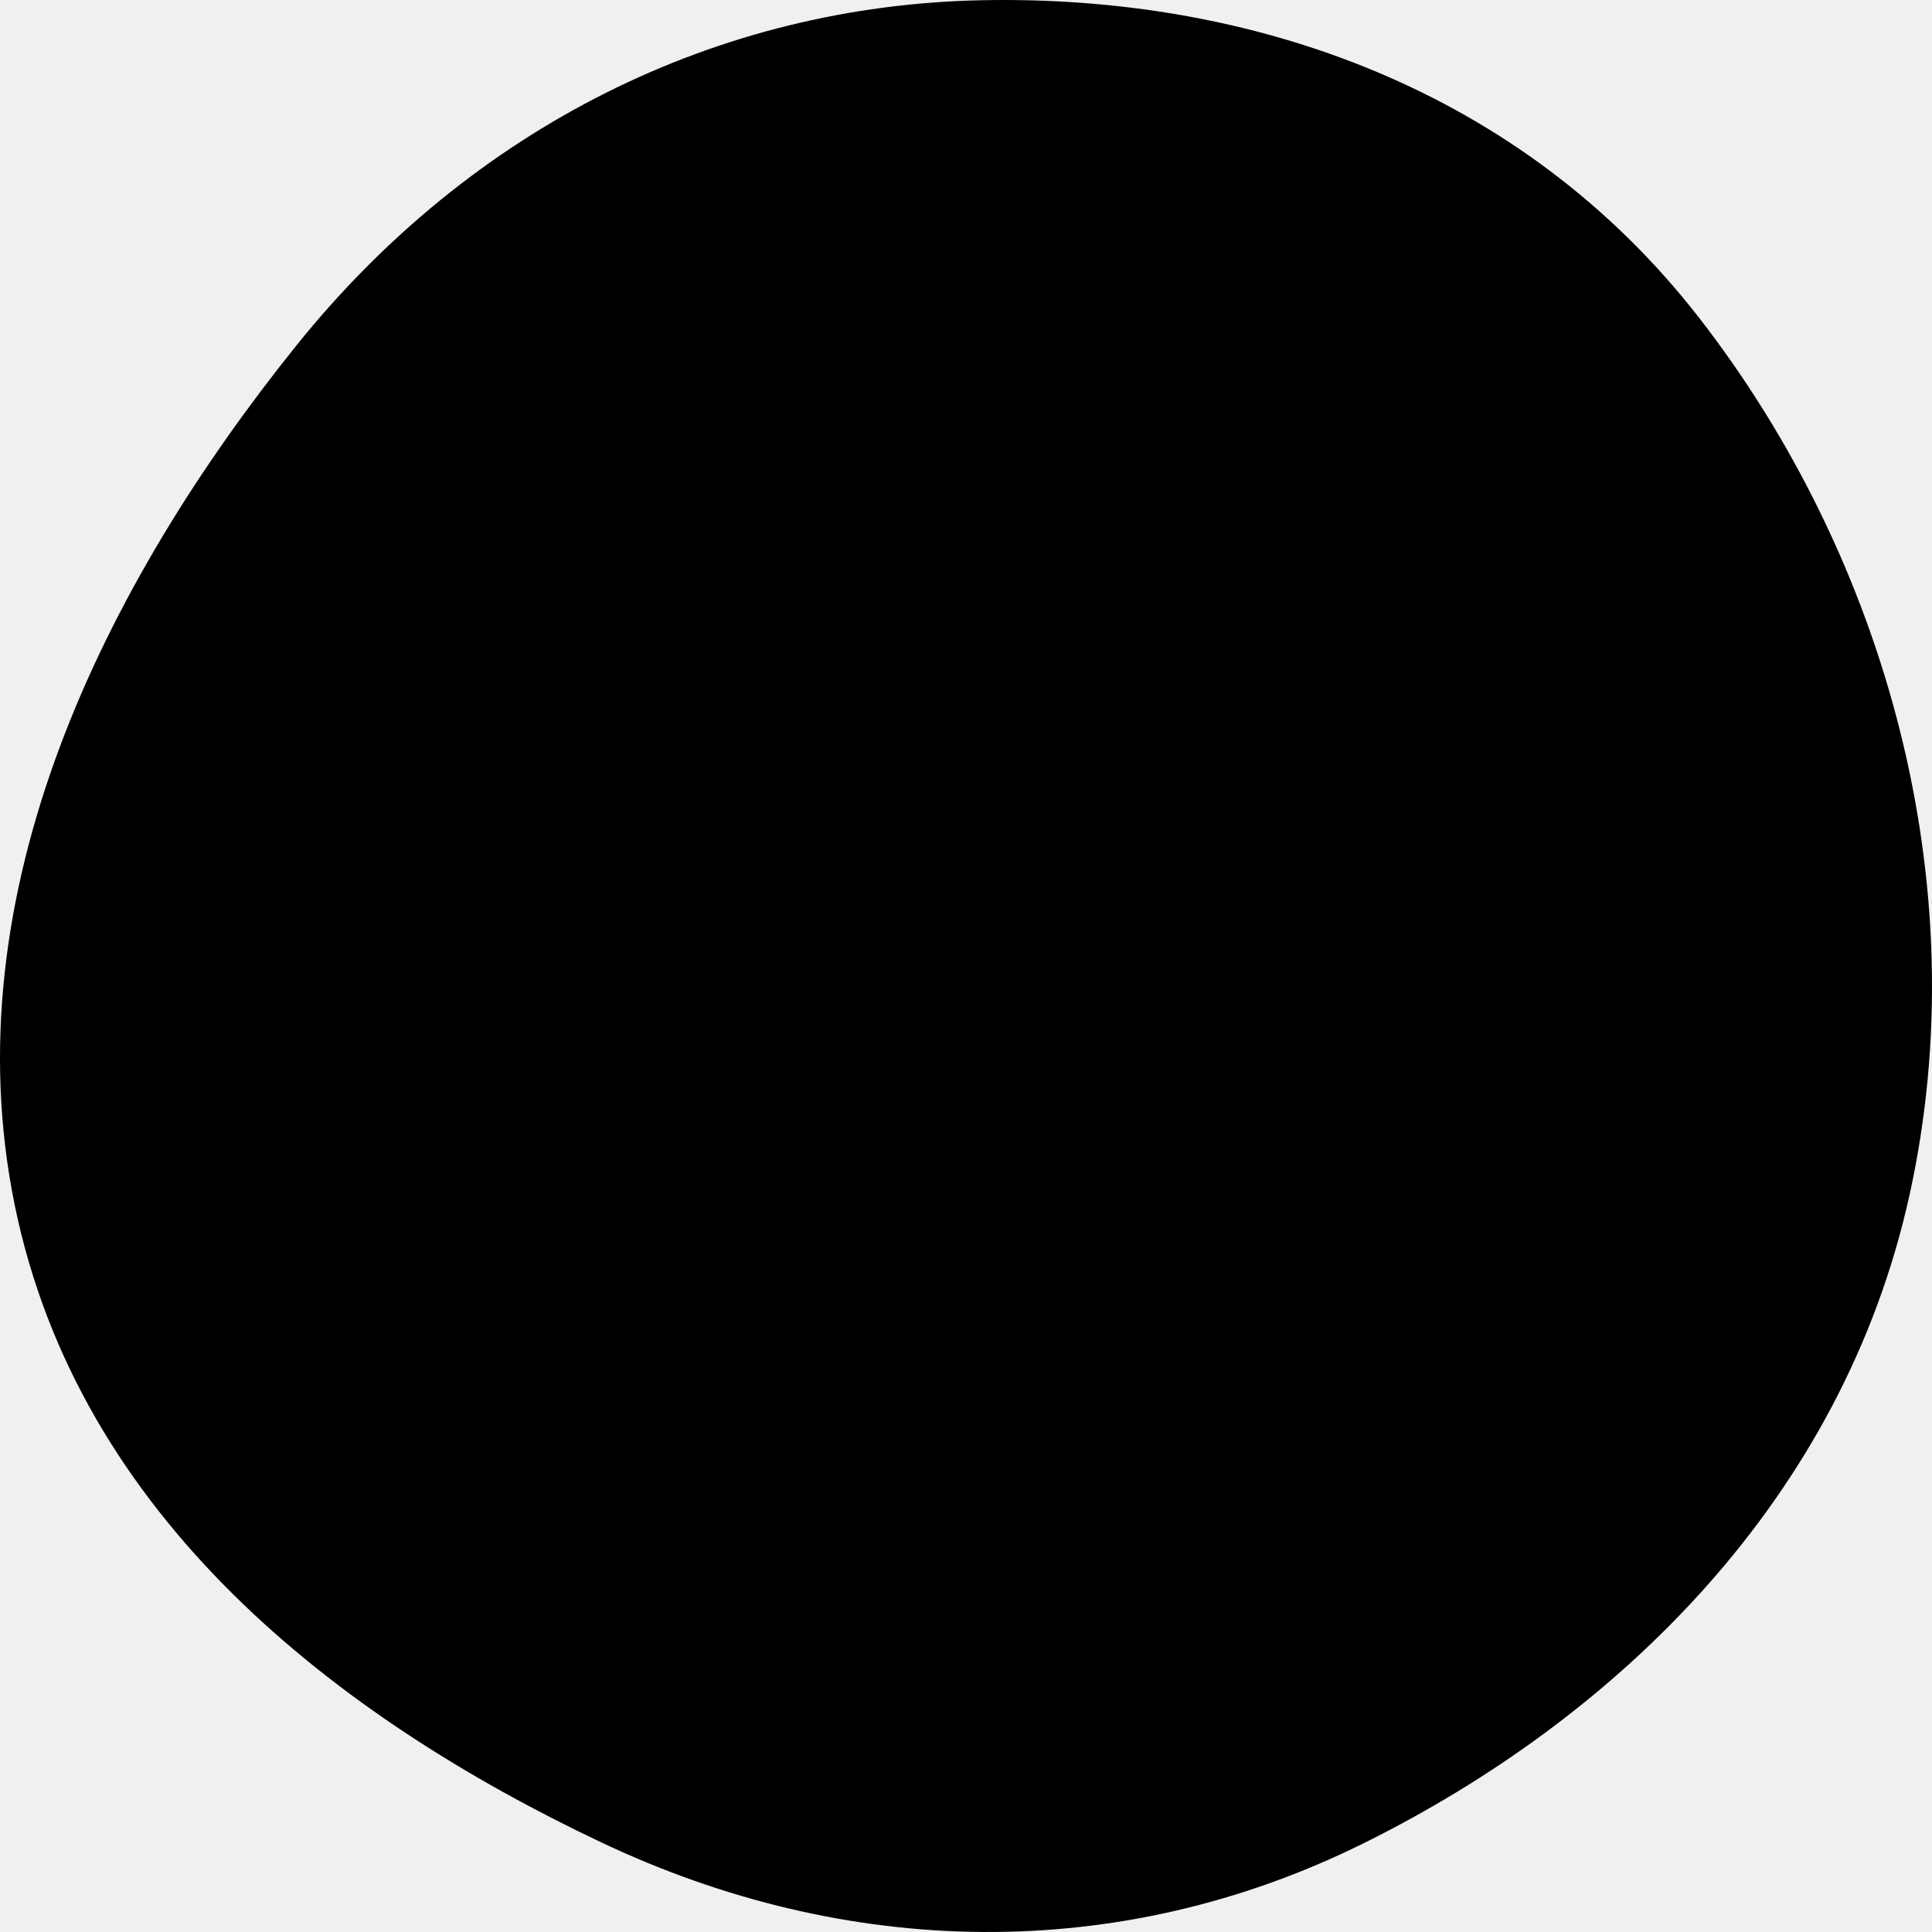
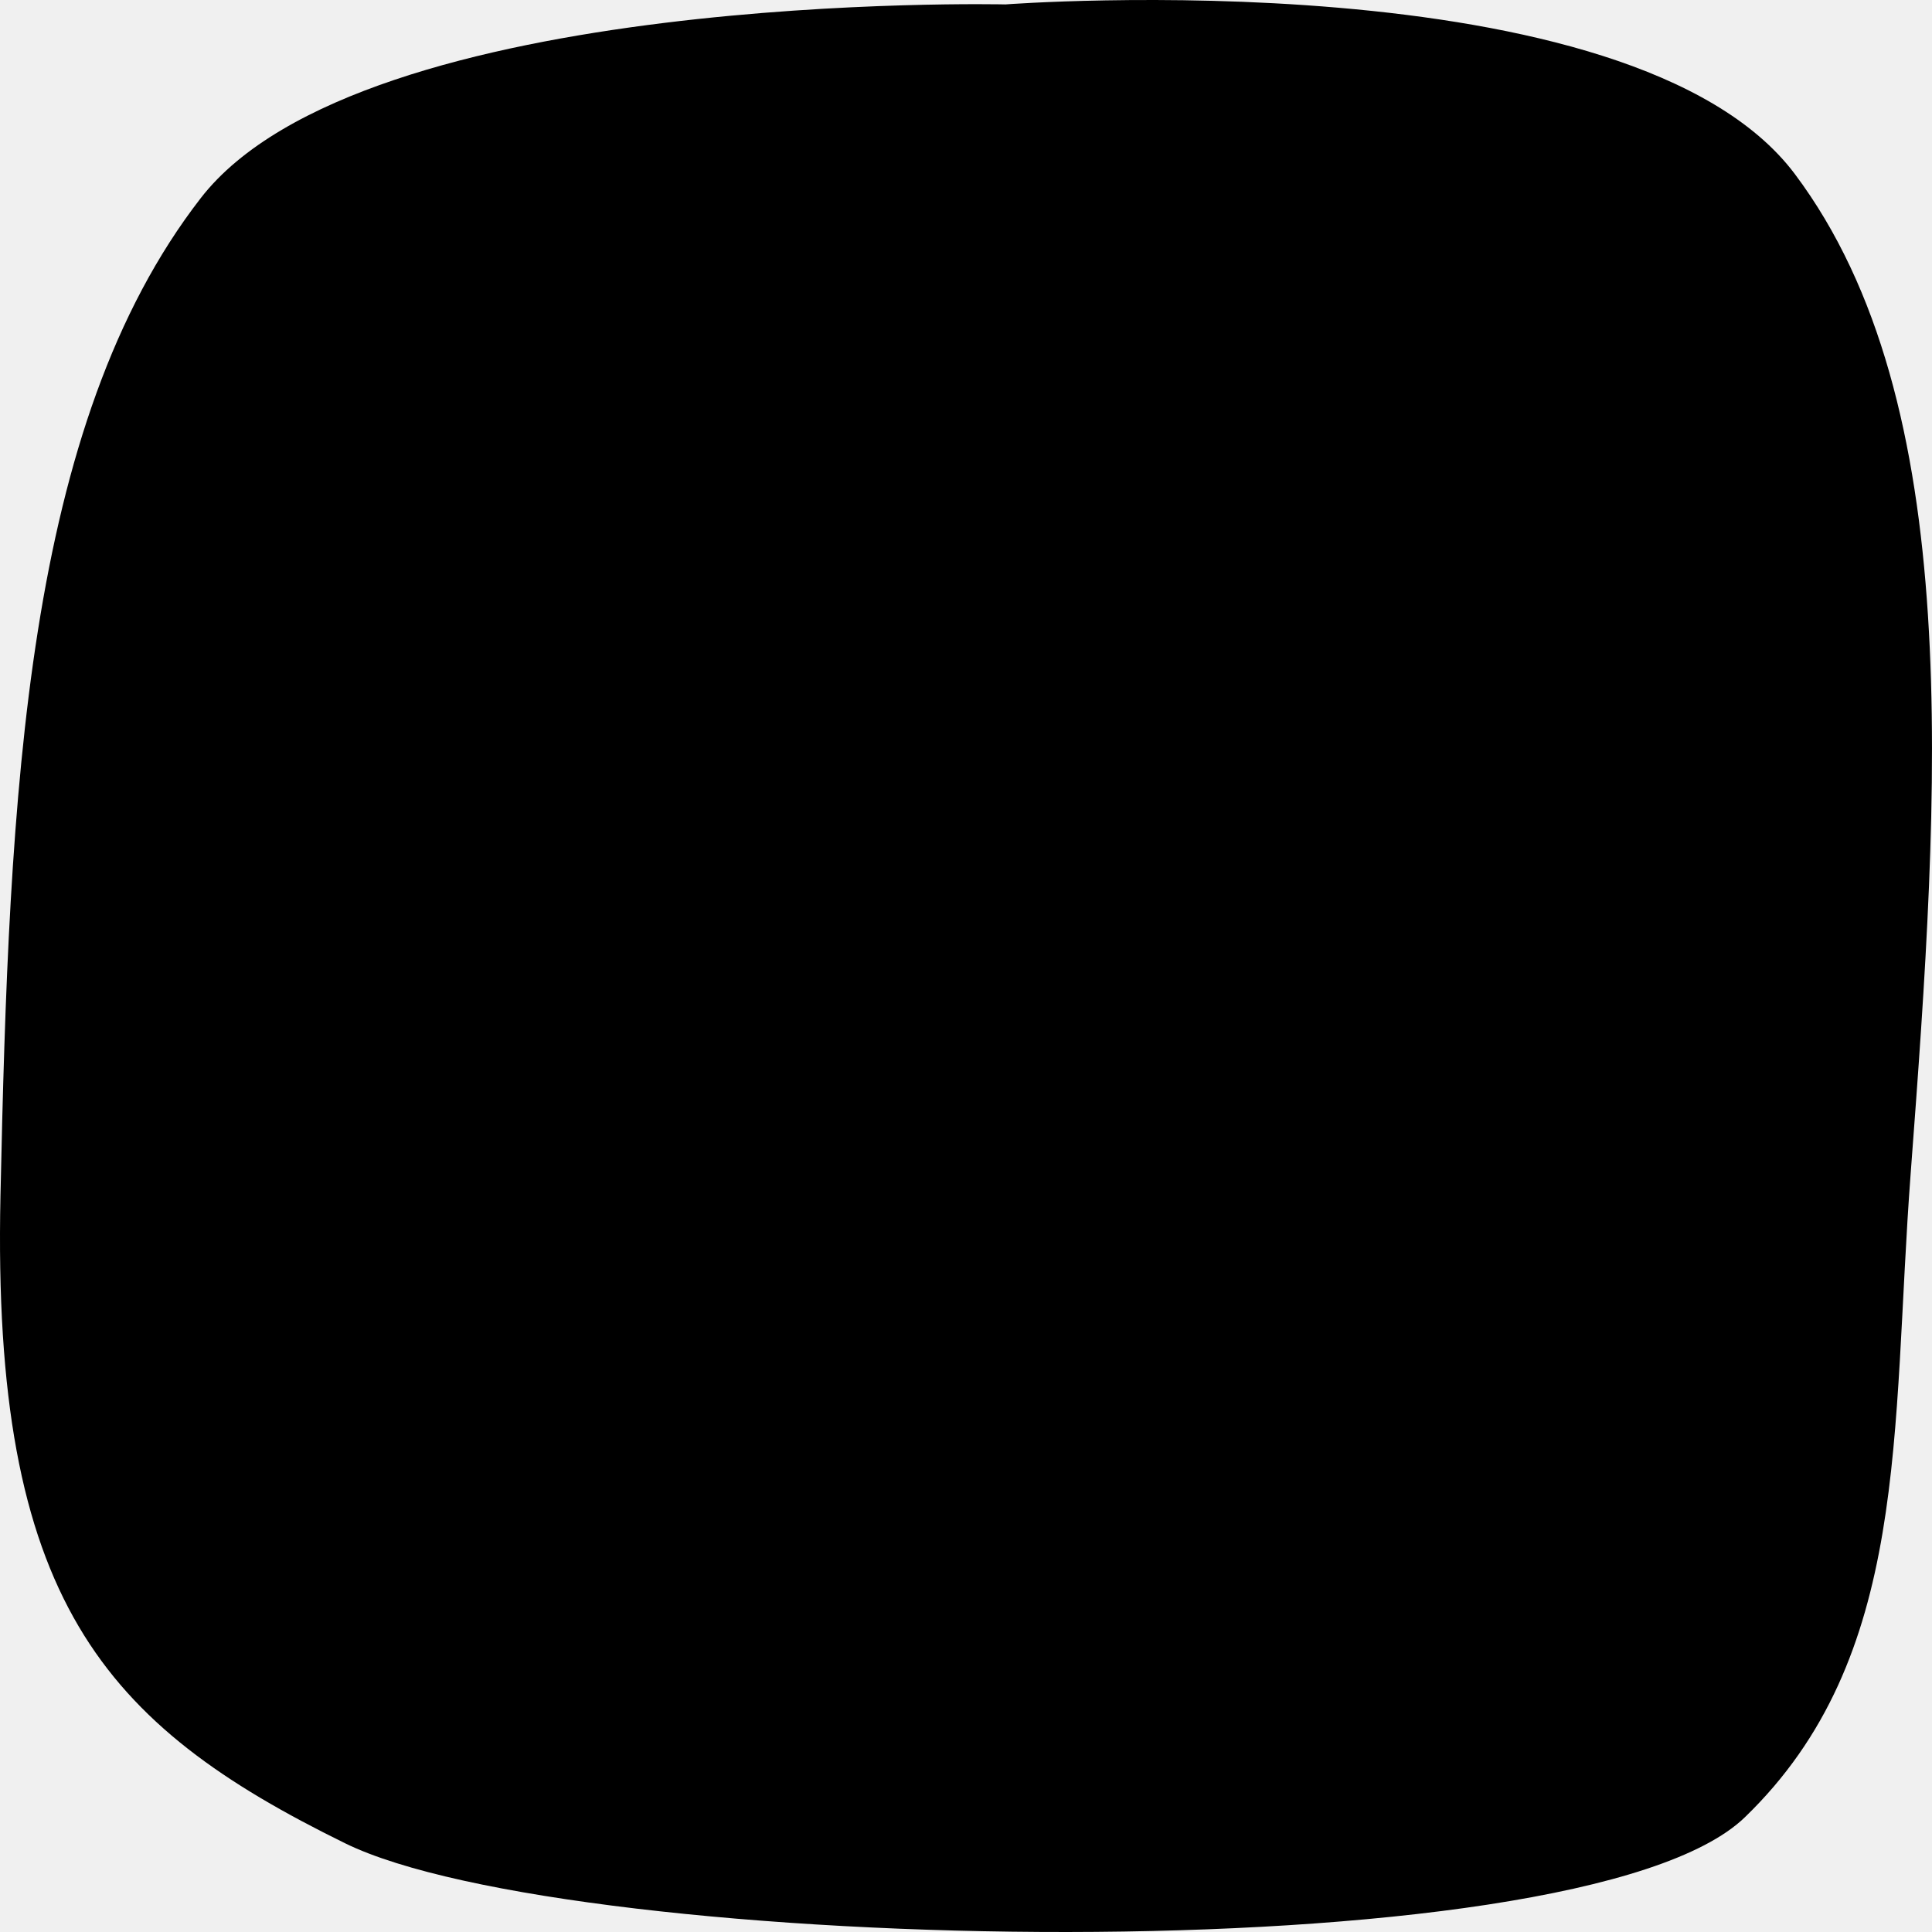
<svg xmlns="http://www.w3.org/2000/svg" width="300" height="300" viewBox="0 0 300 300" fill="none">
-   <g clip-path="url(#clip0_468_1288)">
-     <path fill-rule="evenodd" clip-rule="evenodd" d="M152.454 0.034C194.46 -0.808 236.288 13.878 263.844 49.358C292.832 86.68 307.094 137.516 296.518 185.523C286.134 232.66 251.338 266.625 211.654 286.264C173.707 305.043 131.546 304.171 93.337 286.071C52.334 266.648 12.18 235.651 2.277 187.084C-7.625 138.522 16.208 90.782 45.96 53.726C73.334 19.631 111.496 0.855 152.454 0.034Z" fill="black" />
-   </g>
-   <defs>
-     <clipPath id="clip0_468_1288">
-       <rect width="300" height="300" fill="white" />
-     </clipPath>
-   </defs>
+   <path fill-rule="evenodd" clip-rule="evenodd" d="M156.119 0.686C156.119 0.686 253.414 -6.703 278.709 27.031C305.318 62.518 301.2 122.443 296.694 182.132C293.644 222.528 296.694 257.292 270.937 282.189C245.18 307.086 88.676 303.44 53.601 286.23C15.962 267.763 -1.277 248.388 0.073 185.676C1.424 122.964 3.866 65.991 31.177 30.757C56.305 -1.661 156.119 0.686 156.119 0.686Z" fill="black" />
</svg>
